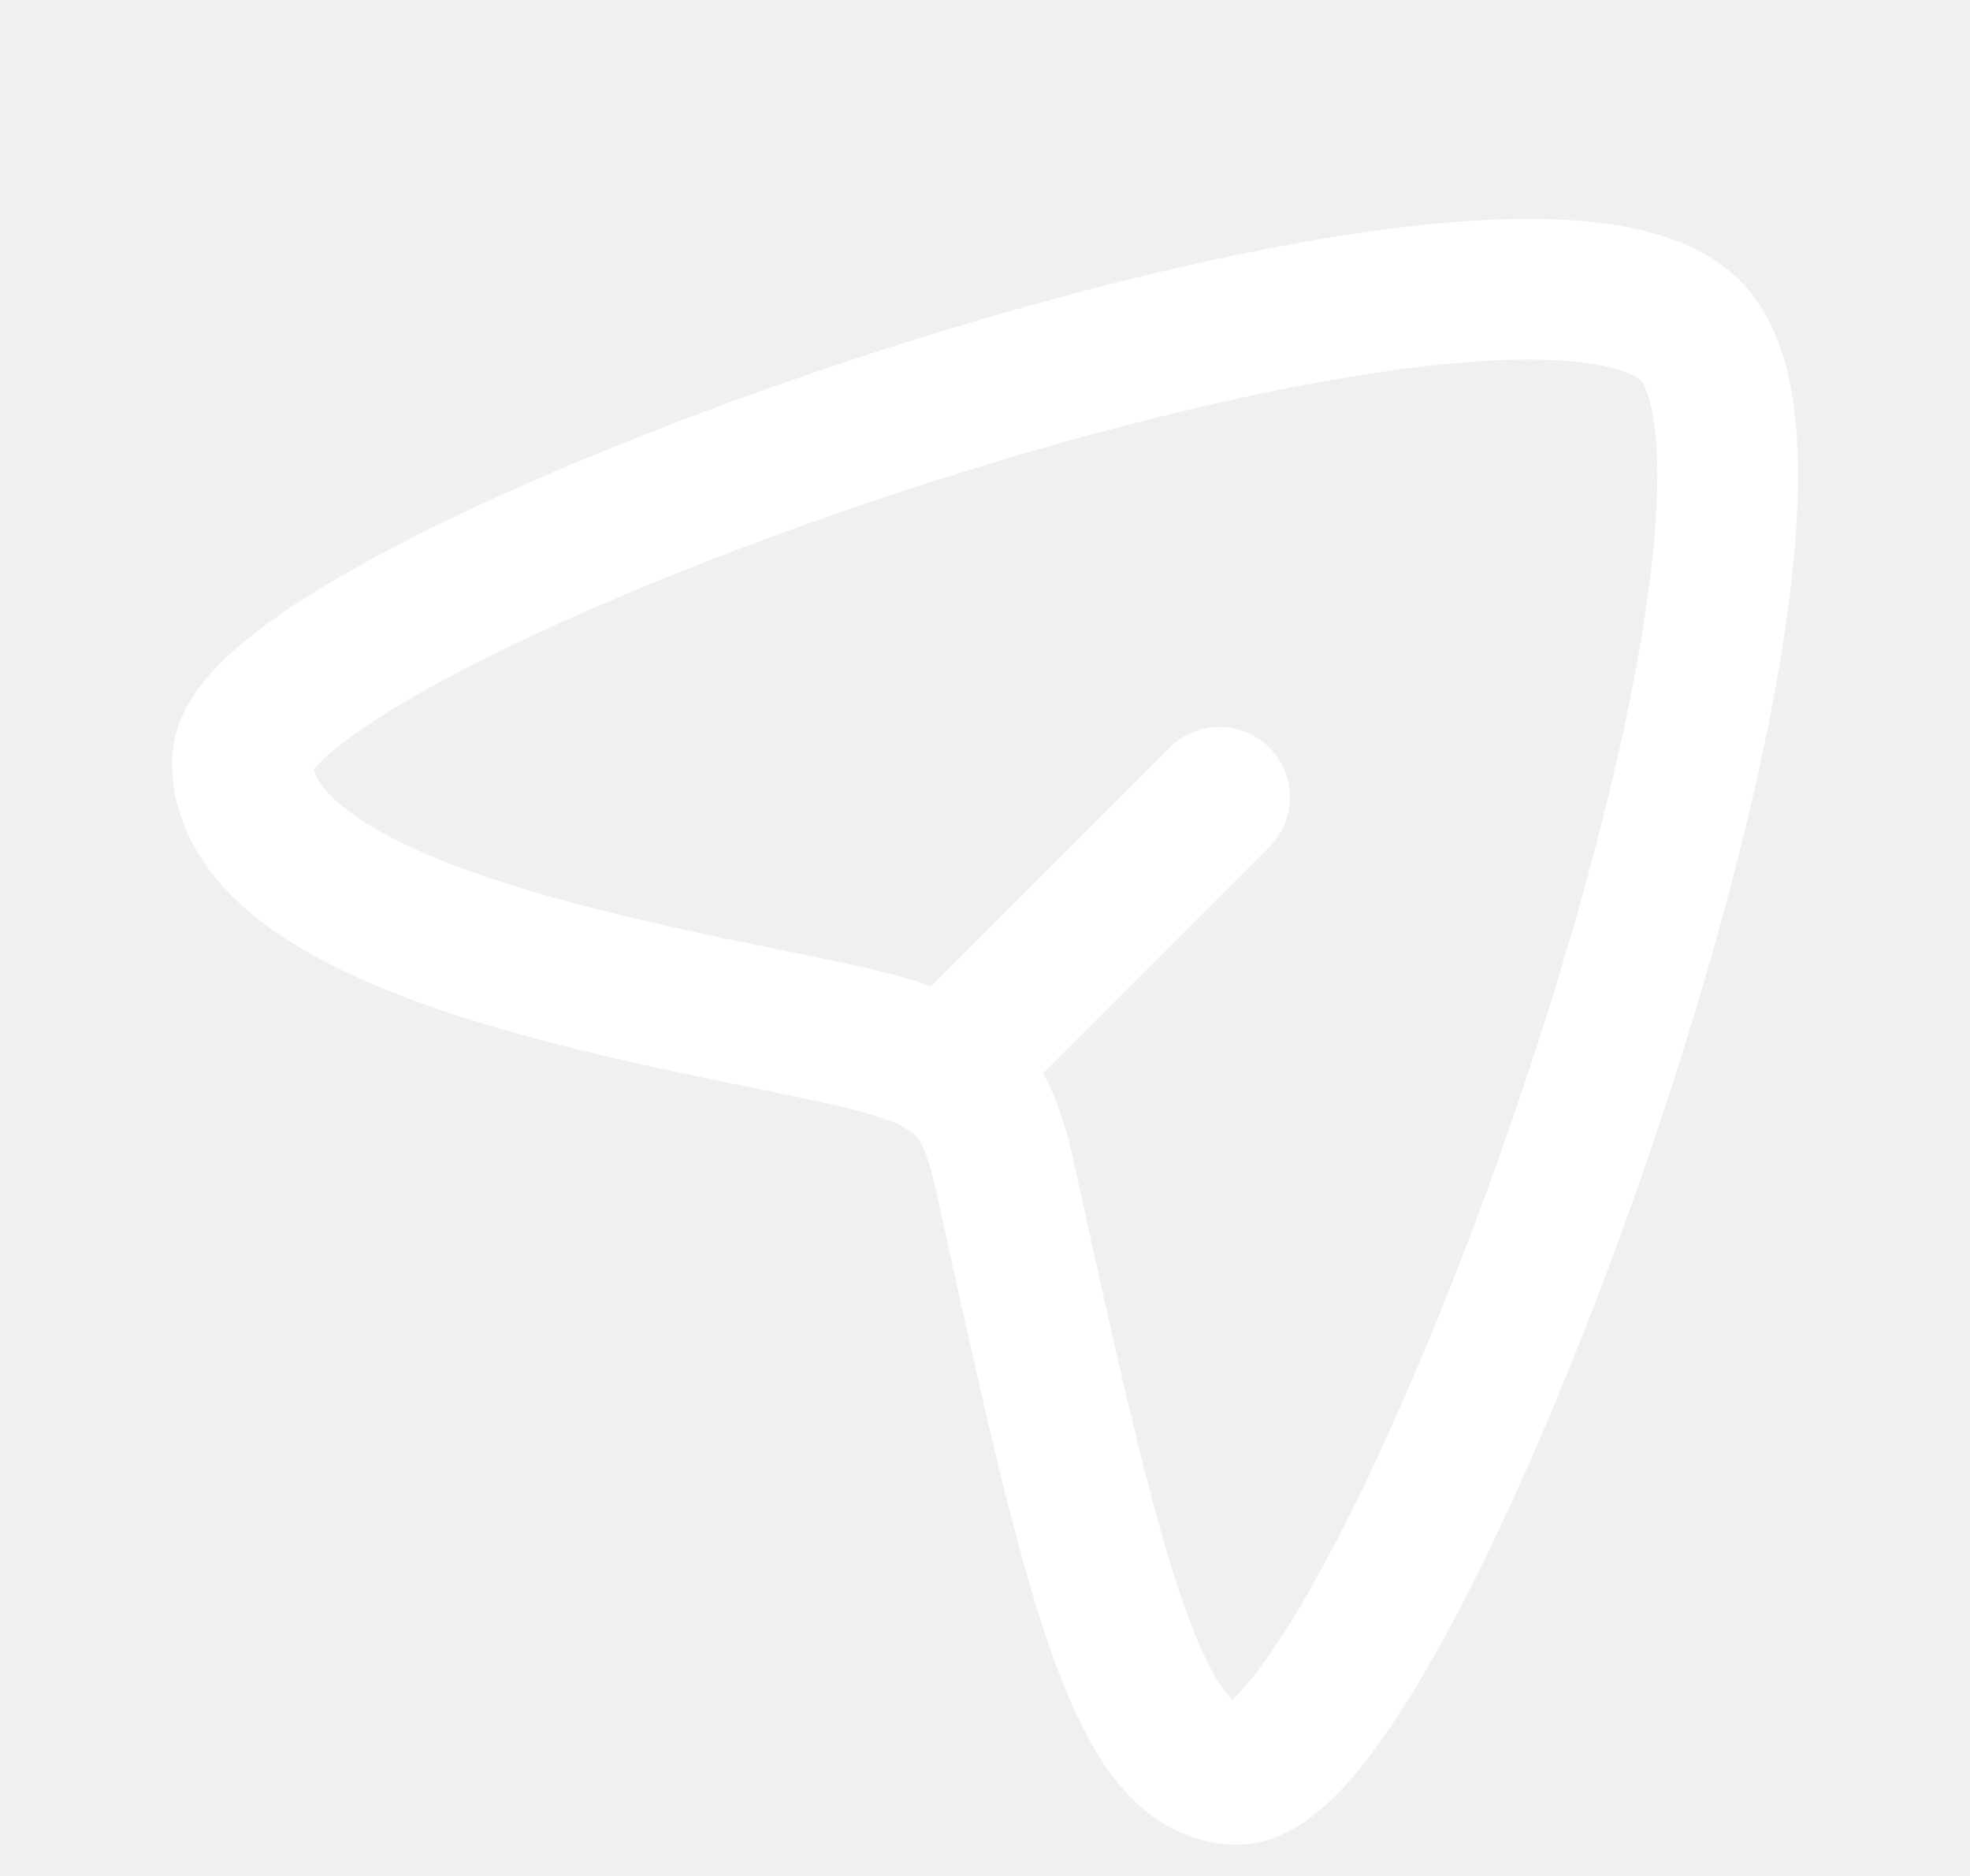
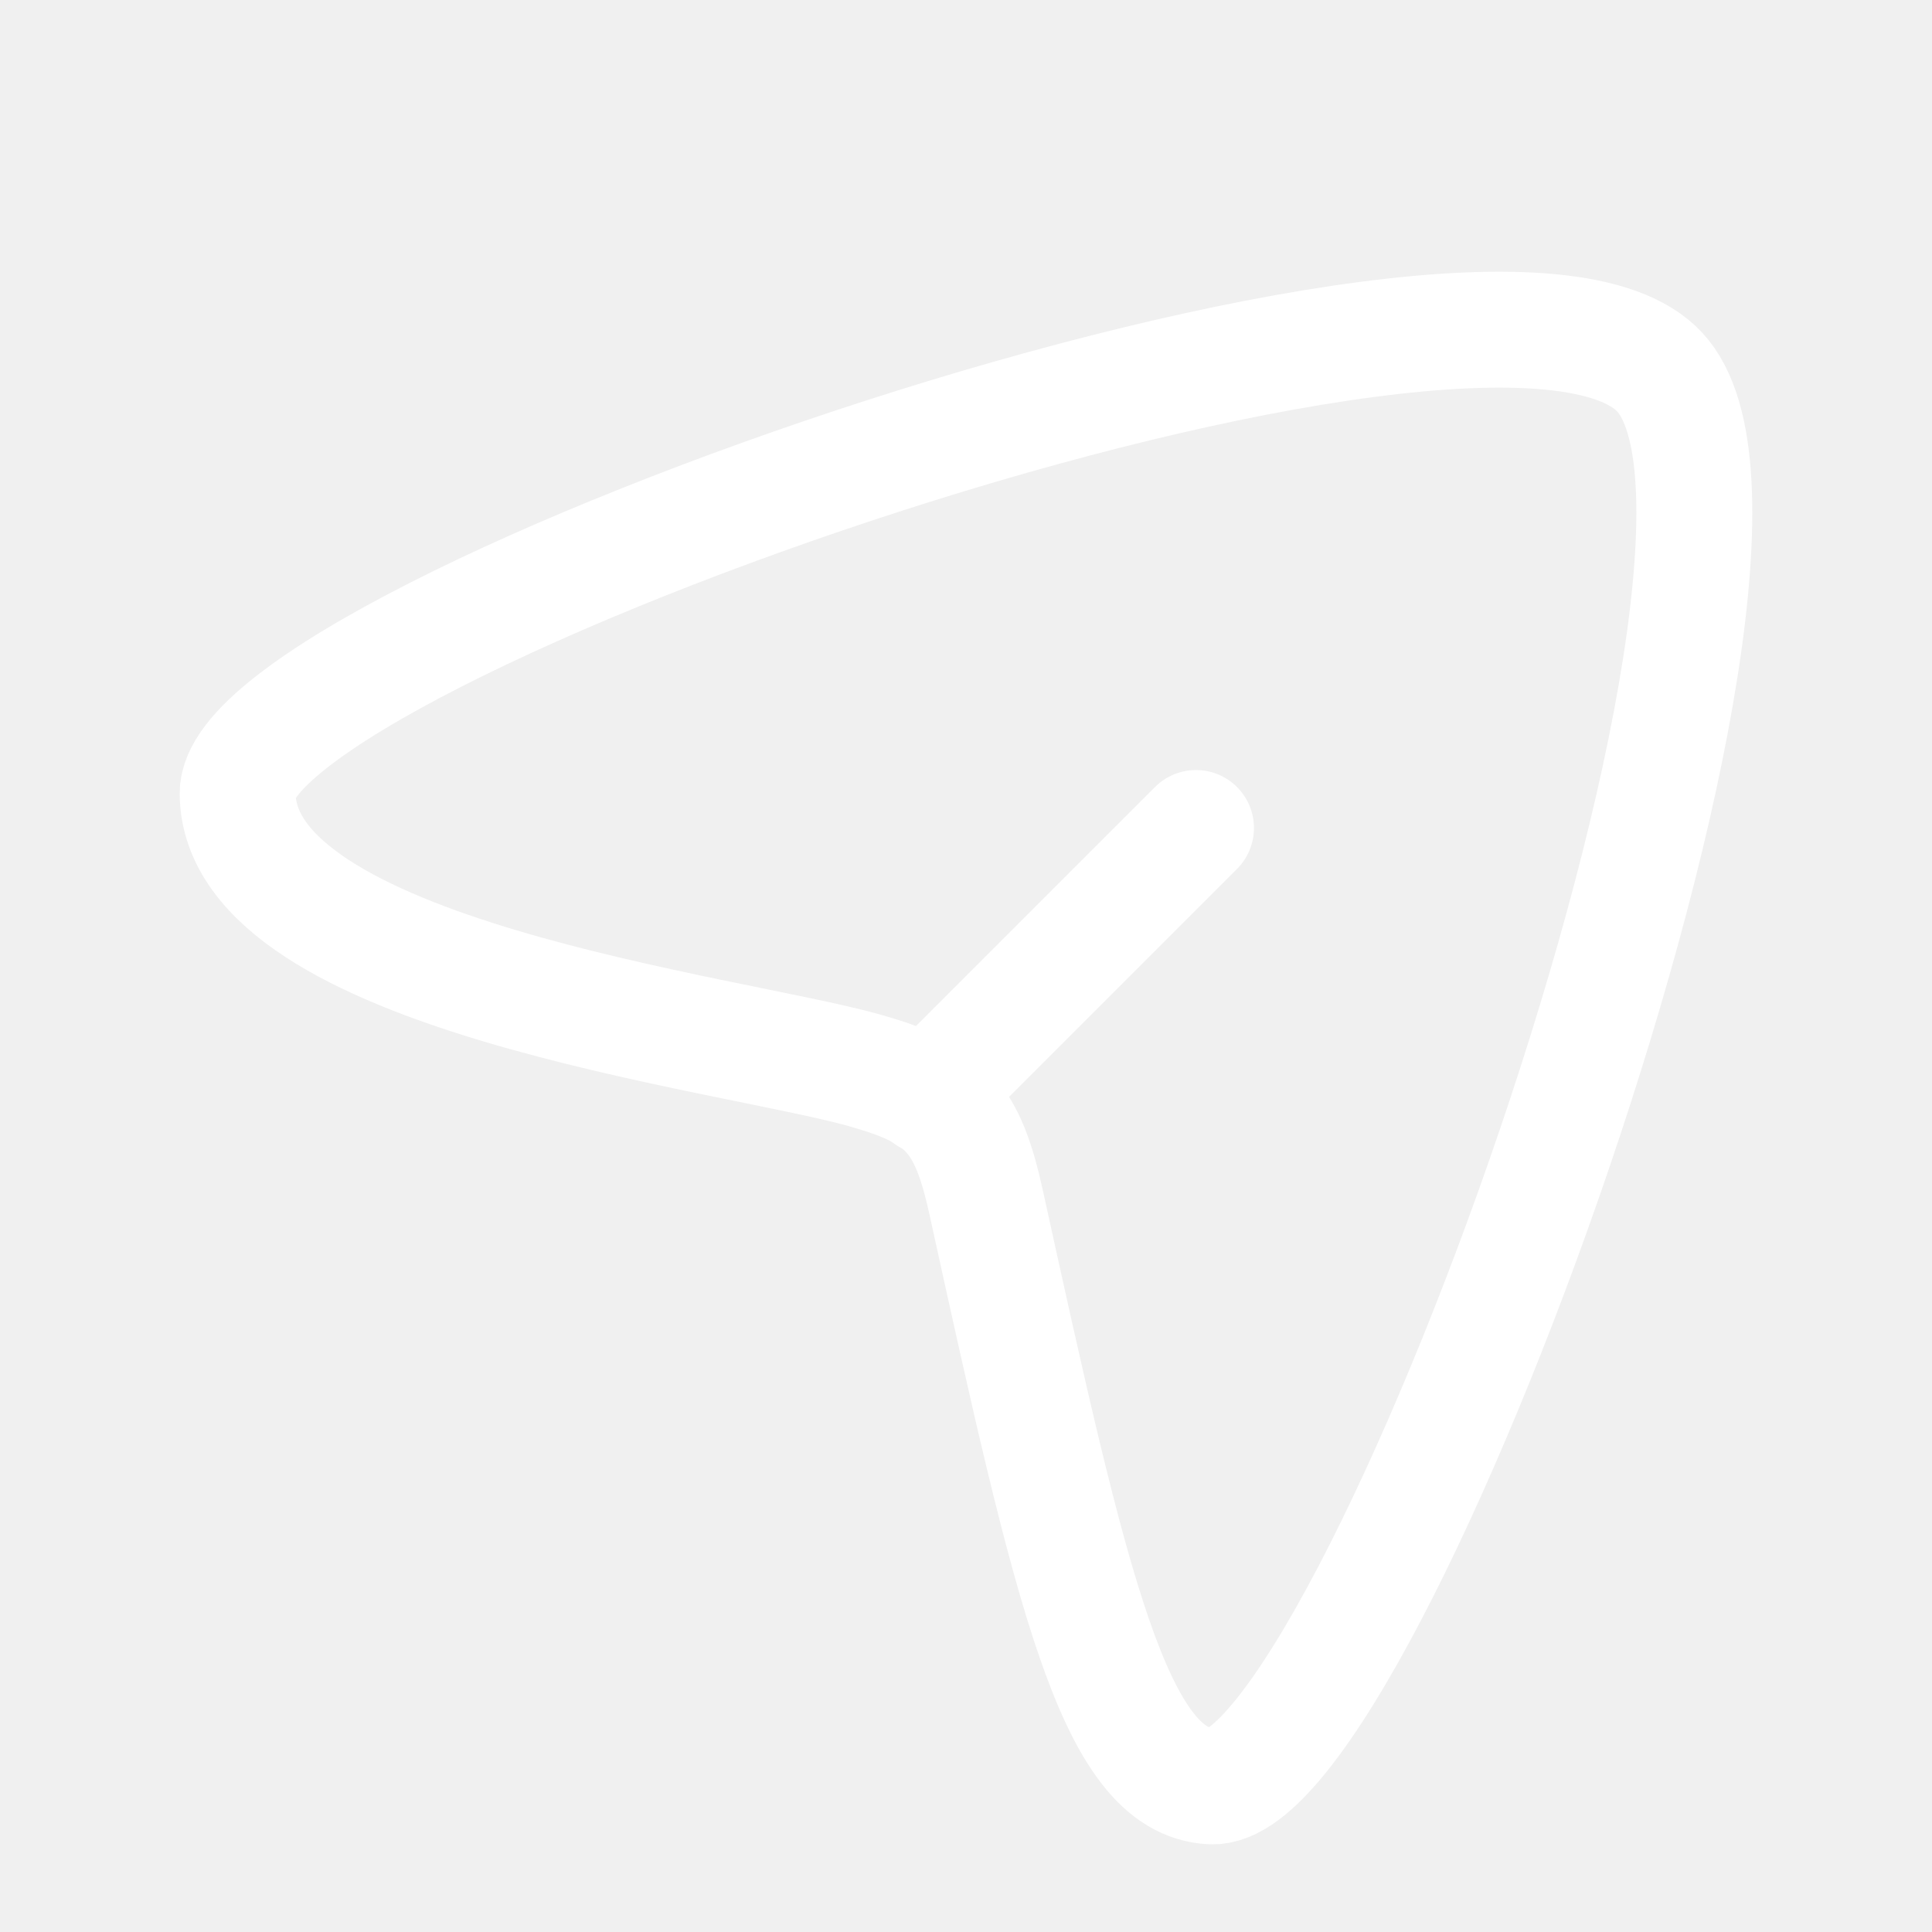
- <svg xmlns="http://www.w3.org/2000/svg" width="21" height="20" fill="none" viewBox="0 0 21 20">
-   <path stroke="#fff" stroke-width="1.5" d="M18.04 3.544C16.225 1.59 2.572 6.378 2.583 8.126c.013 1.982 5.332 2.592 6.806 3.006.887.249 1.124.504 1.329 1.433.925 4.21 1.39 6.305 2.45 6.352 1.688.074 6.643-13.465 4.872-15.373Z" />
-   <path stroke="#fff" stroke-linecap="round" stroke-linejoin="round" stroke-width="1.5" d="M10.083 11.417 13 8.5" />
+ <svg xmlns="http://www.w3.org/2000/svg" width="24" height="24" fill="none" viewBox="0 0 21 20">
+   <path stroke="#fff" stroke-linecap="round" stroke-linejoin="round" stroke-width="1.26" d="M18.04 3.544C16.225 1.59 2.572 6.378 2.583 8.126c.013 1.982 5.332 2.592 6.806 3.006.887.249 1.124.504 1.329 1.433.925 4.21 1.39 6.305 2.45 6.352 1.688.074 6.643-13.465 4.872-15.373Z" />
+   <path stroke="#fff" stroke-linecap="round" stroke-linejoin="round" stroke-width="1.26" d="M10.083 11.417 13 8.5" />
</svg>
